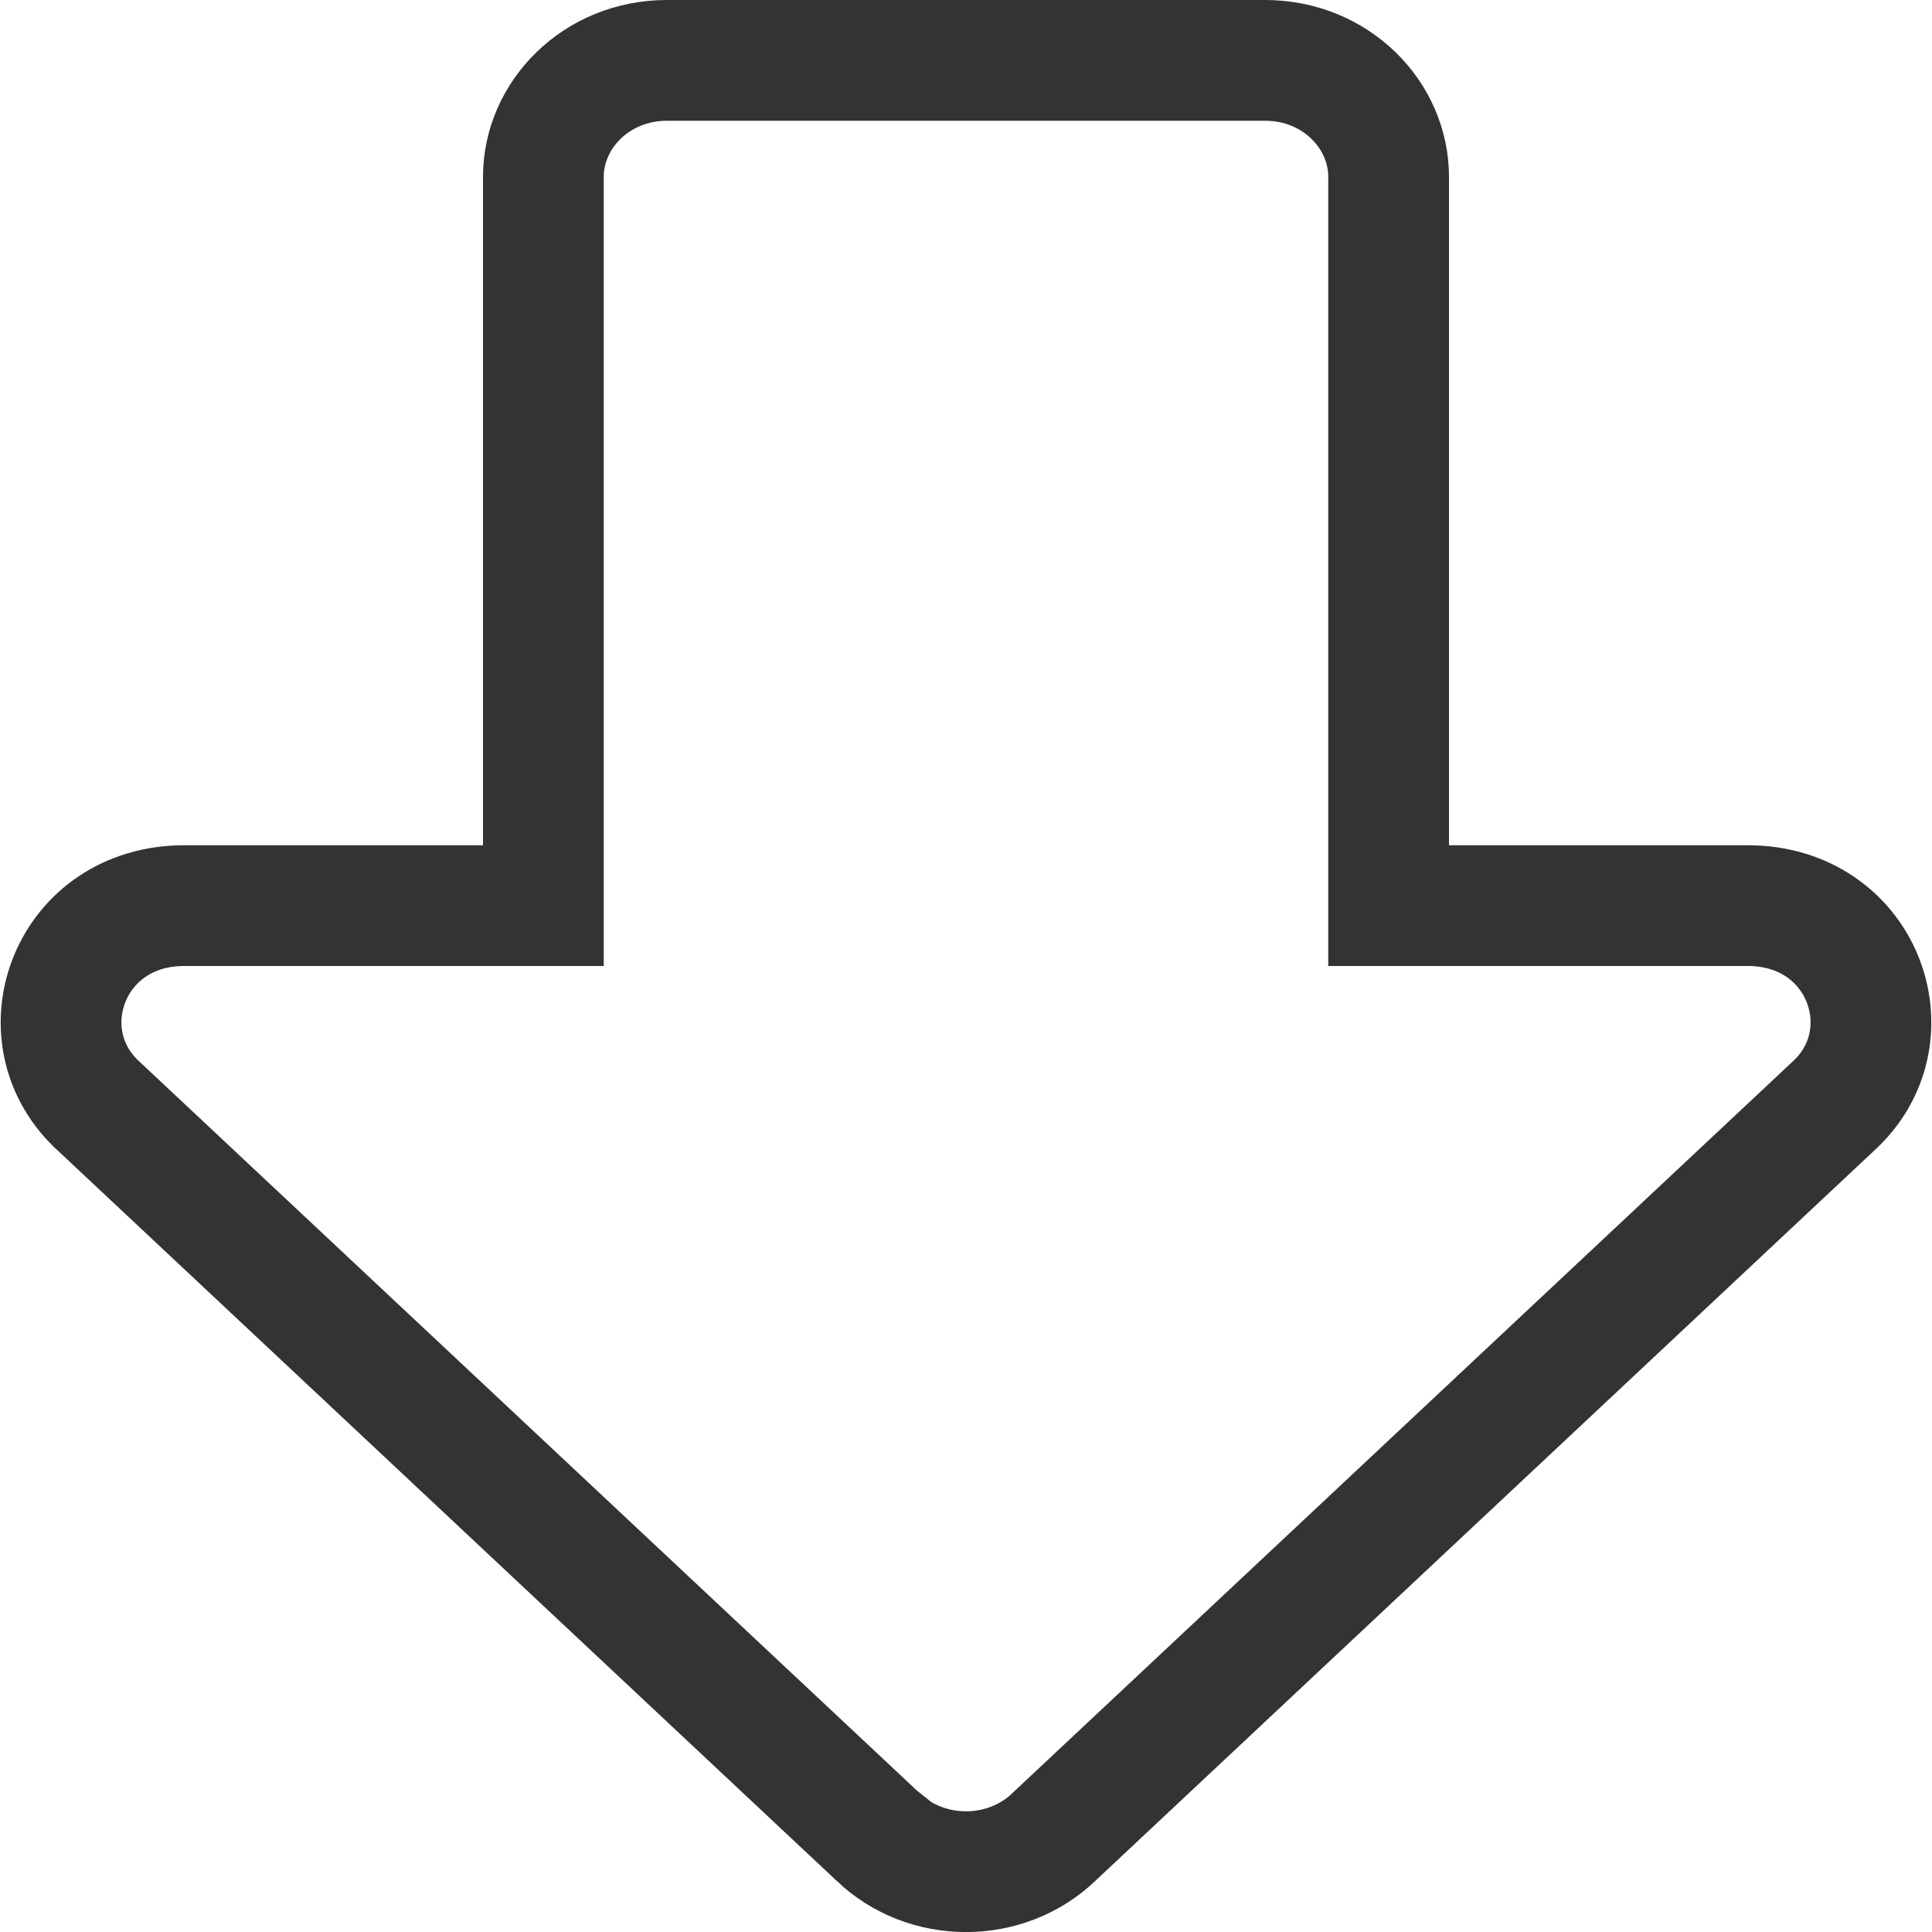
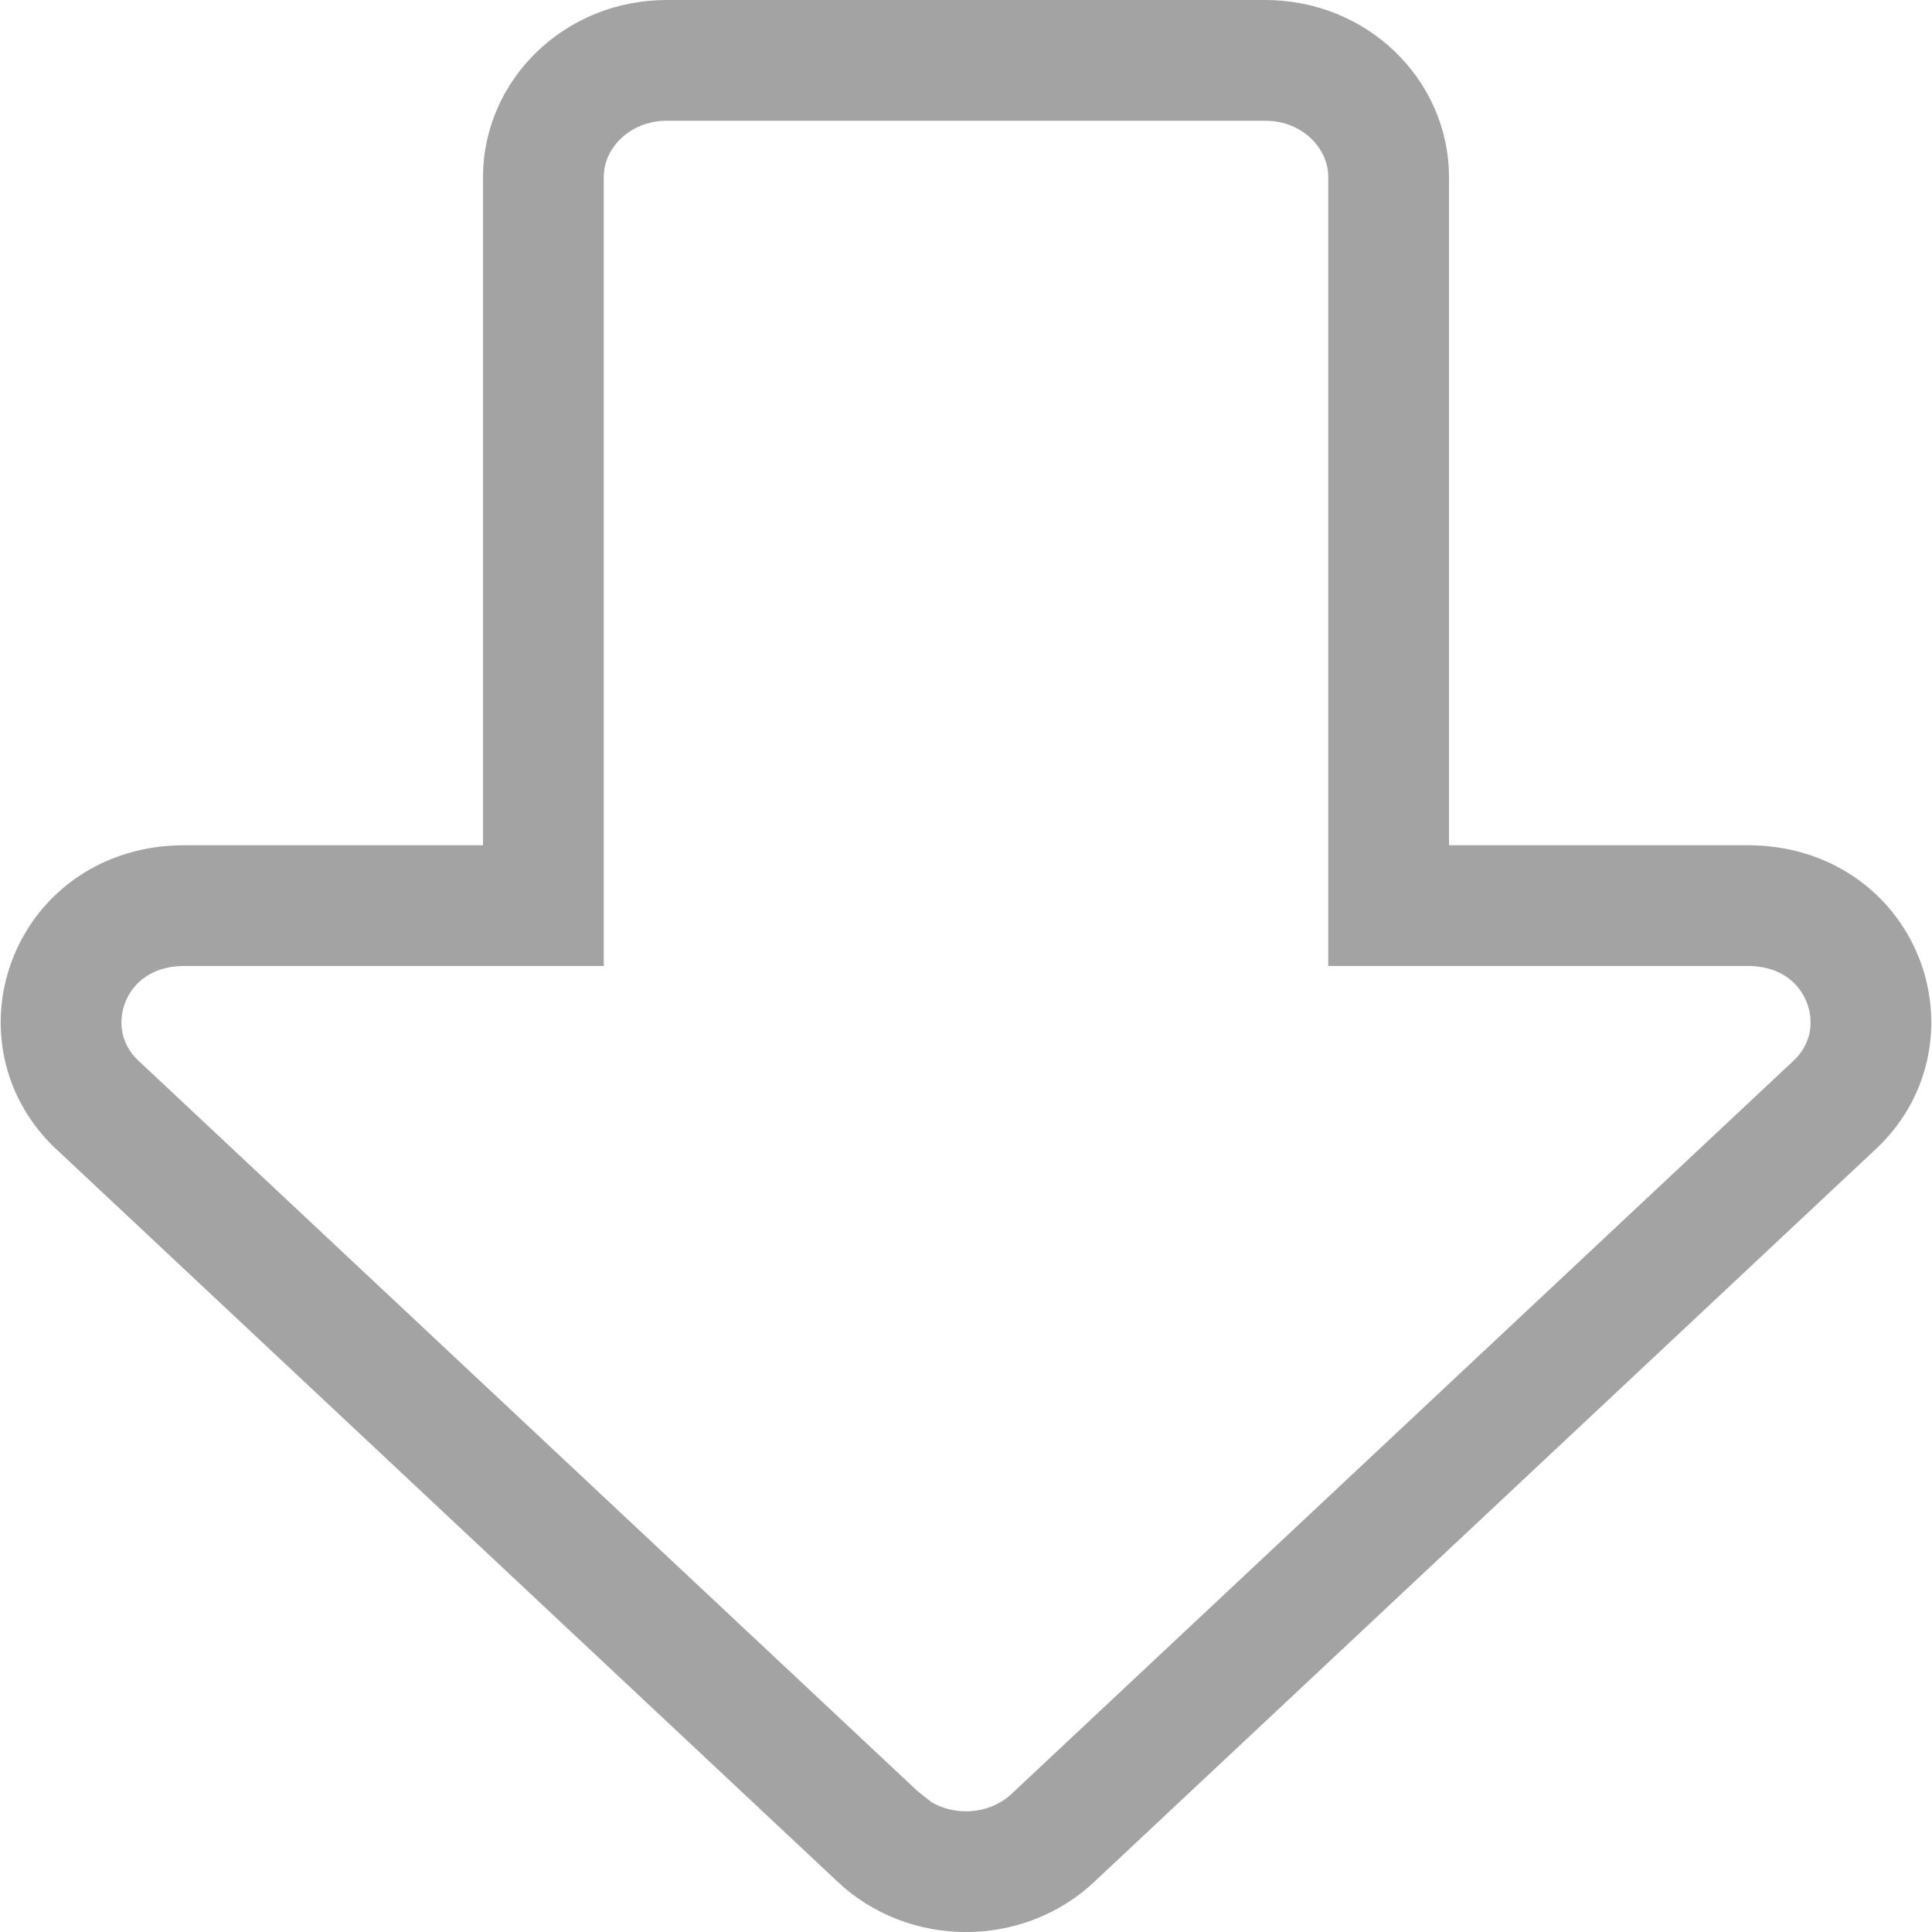
<svg xmlns="http://www.w3.org/2000/svg" width="16" height="16" viewBox="0 0 16 16" fill="none">
-   <path d="M4 7.5H4.5V7V1.465C4.5 0.95 4.94 0.5 5.523 0.5H10.477C11.06 0.5 11.5 0.95 11.5 1.465L11.5 7V7.5H12H14.474C15.421 7.5 15.808 8.556 15.206 9.139L8.735 15.206L8.735 15.206L8.73 15.211C8.329 15.597 7.671 15.597 7.27 15.211L7.27 15.21L7.265 15.206L0.794 9.139C0.192 8.556 0.579 7.5 1.526 7.5H4Z" stroke="#333333" />
+   <path d="M4 7.5H4.5V7V1.465C4.5 0.95 4.94 0.5 5.523 0.5H10.477C11.06 0.5 11.5 0.95 11.5 1.465L11.5 7V7.5H12H14.474C15.421 7.5 15.808 8.556 15.206 9.139L8.735 15.206L8.735 15.206L8.73 15.211C8.329 15.597 7.671 15.597 7.27 15.211L7.27 15.21L7.265 15.206L0.794 9.139C0.192 8.556 0.579 7.5 1.526 7.5H4Z" stroke="#333333" stroke-opacity="0.45" />
</svg>
